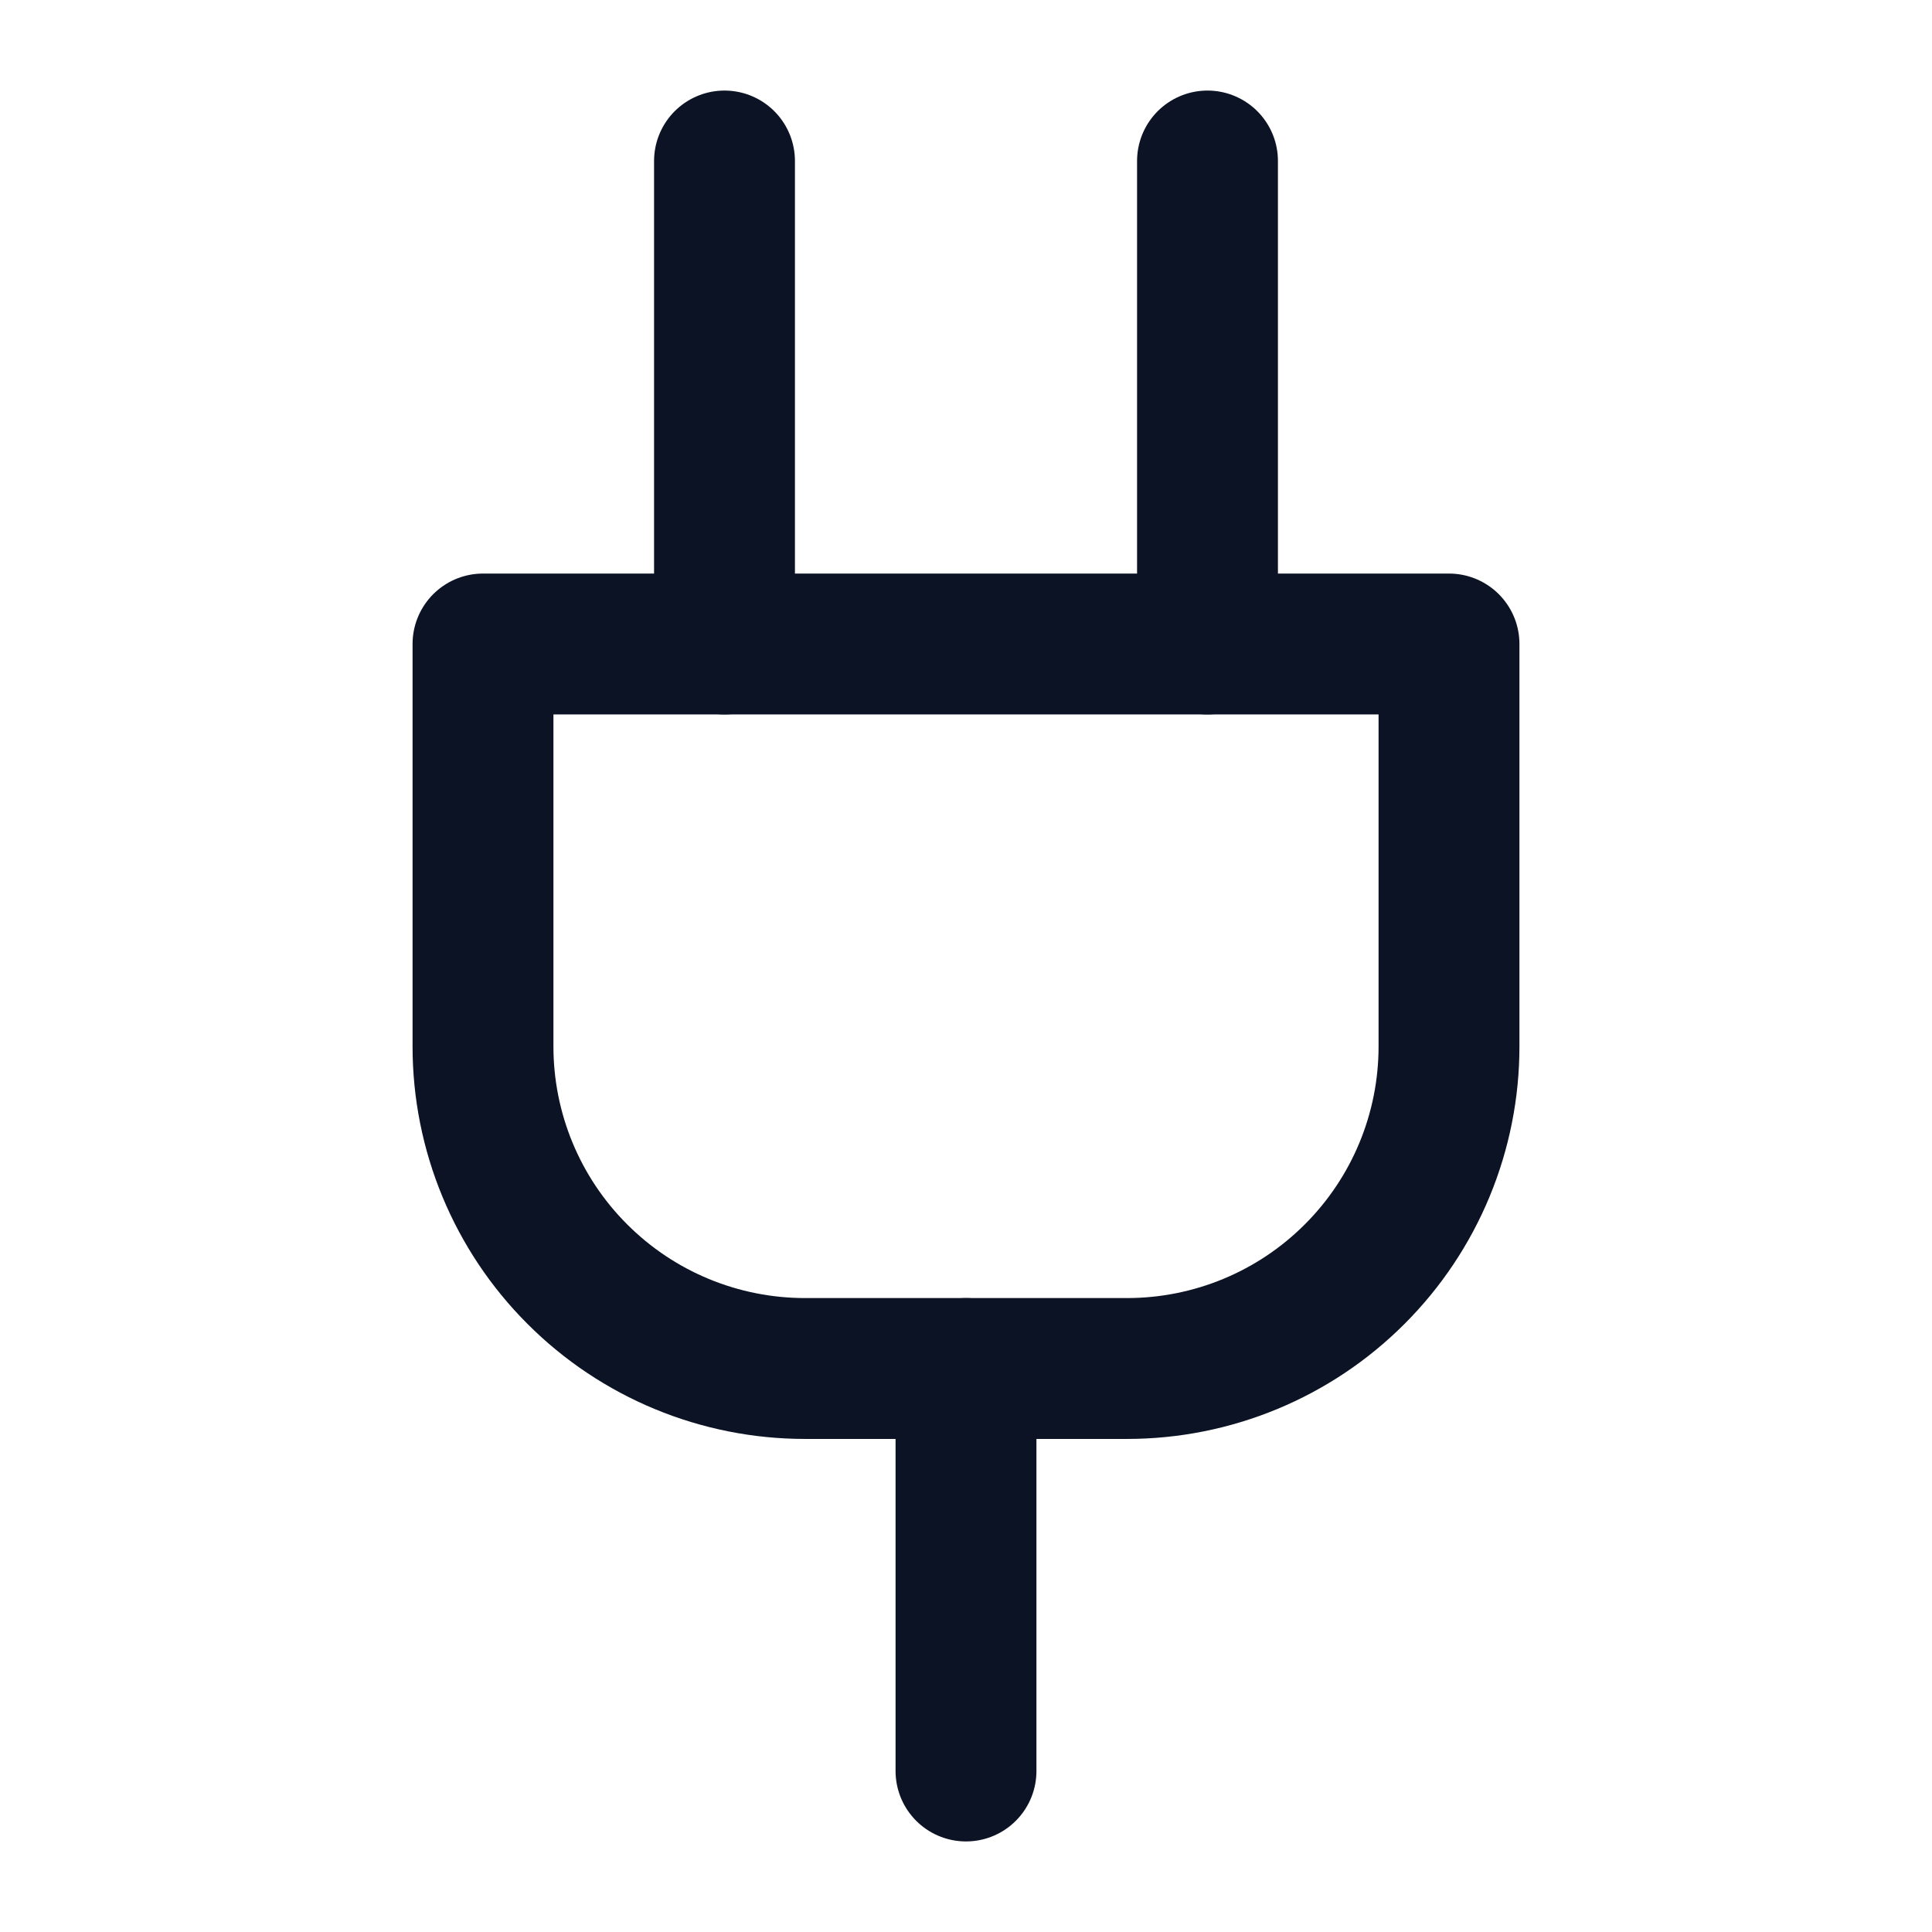
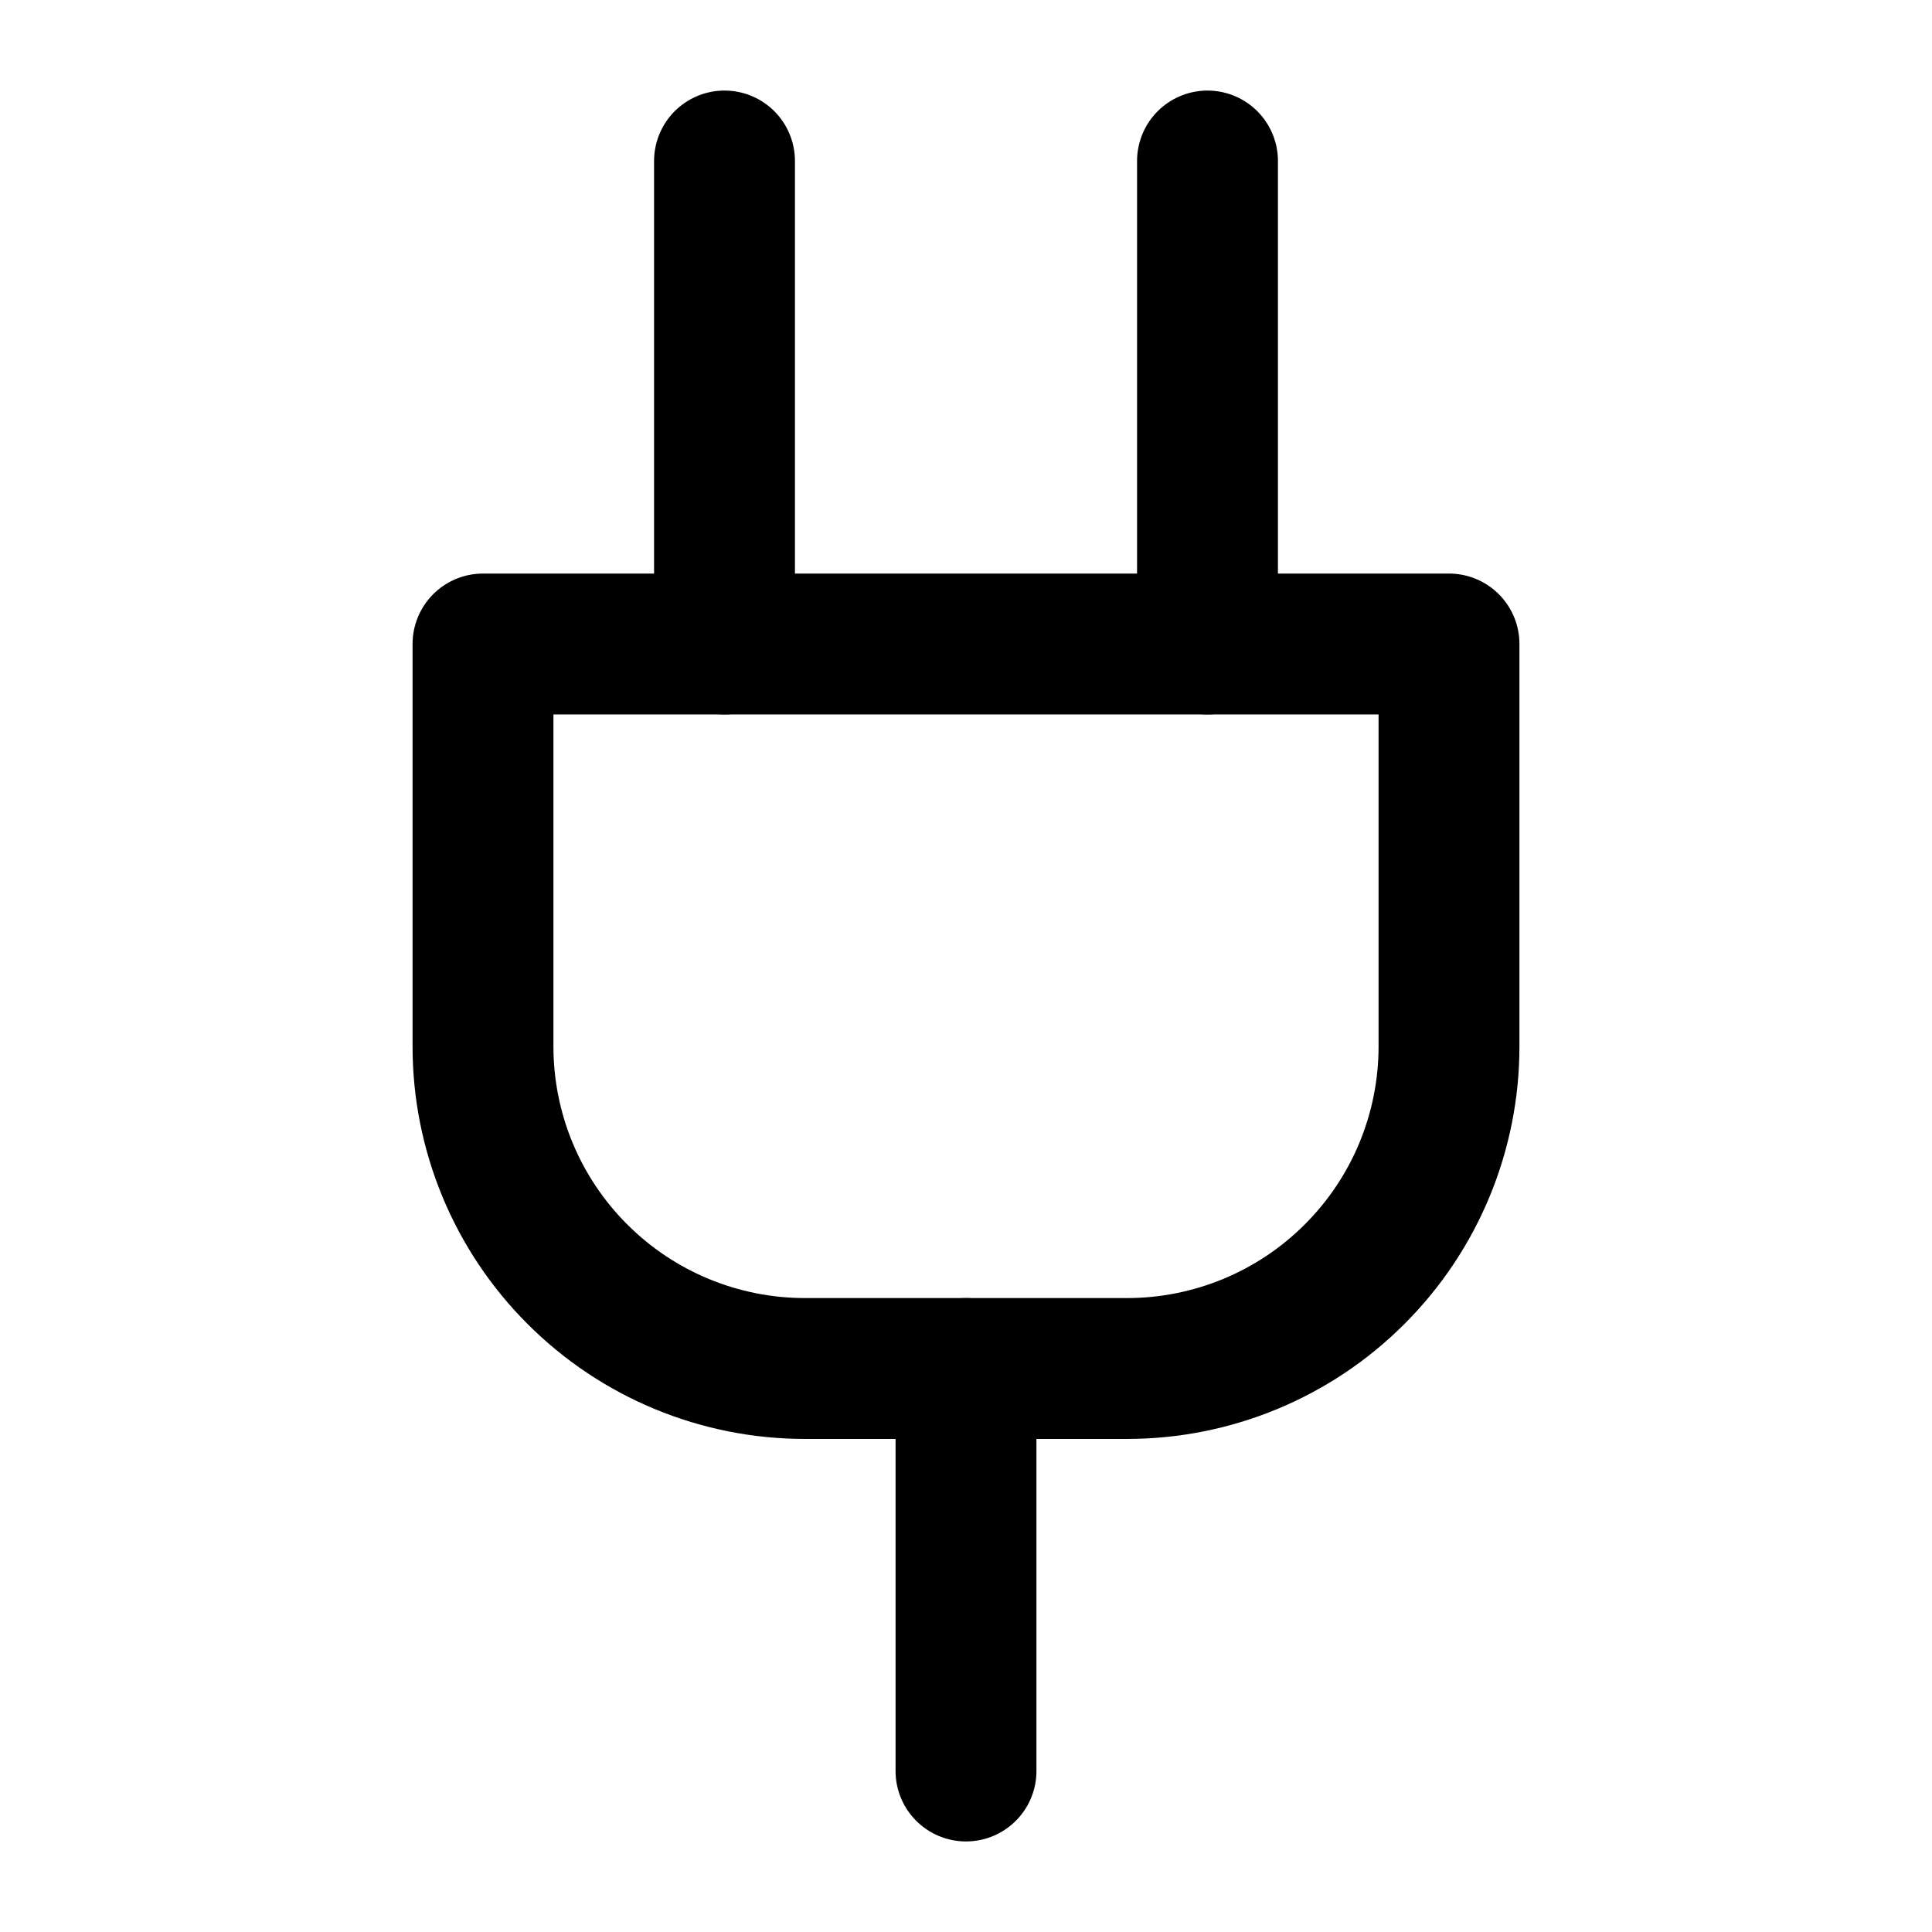
<svg xmlns="http://www.w3.org/2000/svg" width="24" height="24" viewBox="0 0 24 24" fill="none">
-   <path d="M12 22V17" stroke-width="1.75" stroke-linecap="round" stroke-linejoin="round" stroke="#0B1324" />
-   <path d="M9 8V2" stroke-width="1.75" stroke-linecap="round" stroke-linejoin="round" stroke="#0B1324" />
-   <path d="M15 8V2" stroke-width="1.75" stroke-linecap="round" stroke-linejoin="round" stroke="#0B1324" />
-   <path d="M18 8V13C18 14.061 17.579 15.078 16.828 15.828C16.078 16.579 15.061 17 14 17H10C8.939 17 7.922 16.579 7.172 15.828C6.421 15.078 6 14.061 6 13V8H18Z" stroke-width="1.75" stroke-linecap="round" stroke-linejoin="round" stroke="#0B1324" />
+   <path d="M12 22V17" stroke-width="1.75" stroke-linecap="round" stroke-linejoin="round" stroke="currentColor" />
+   <path d="M9 8V2" stroke-width="1.75" stroke-linecap="round" stroke-linejoin="round" stroke="currentColor" />
+   <path d="M15 8V2" stroke-width="1.75" stroke-linecap="round" stroke-linejoin="round" stroke="currentColor" />
+   <path d="M18 8V13C18 14.061 17.579 15.078 16.828 15.828C16.078 16.579 15.061 17 14 17H10C8.939 17 7.922 16.579 7.172 15.828C6.421 15.078 6 14.061 6 13V8H18Z" stroke-width="1.75" stroke-linecap="round" stroke-linejoin="round" stroke="currentColor" />
</svg>
